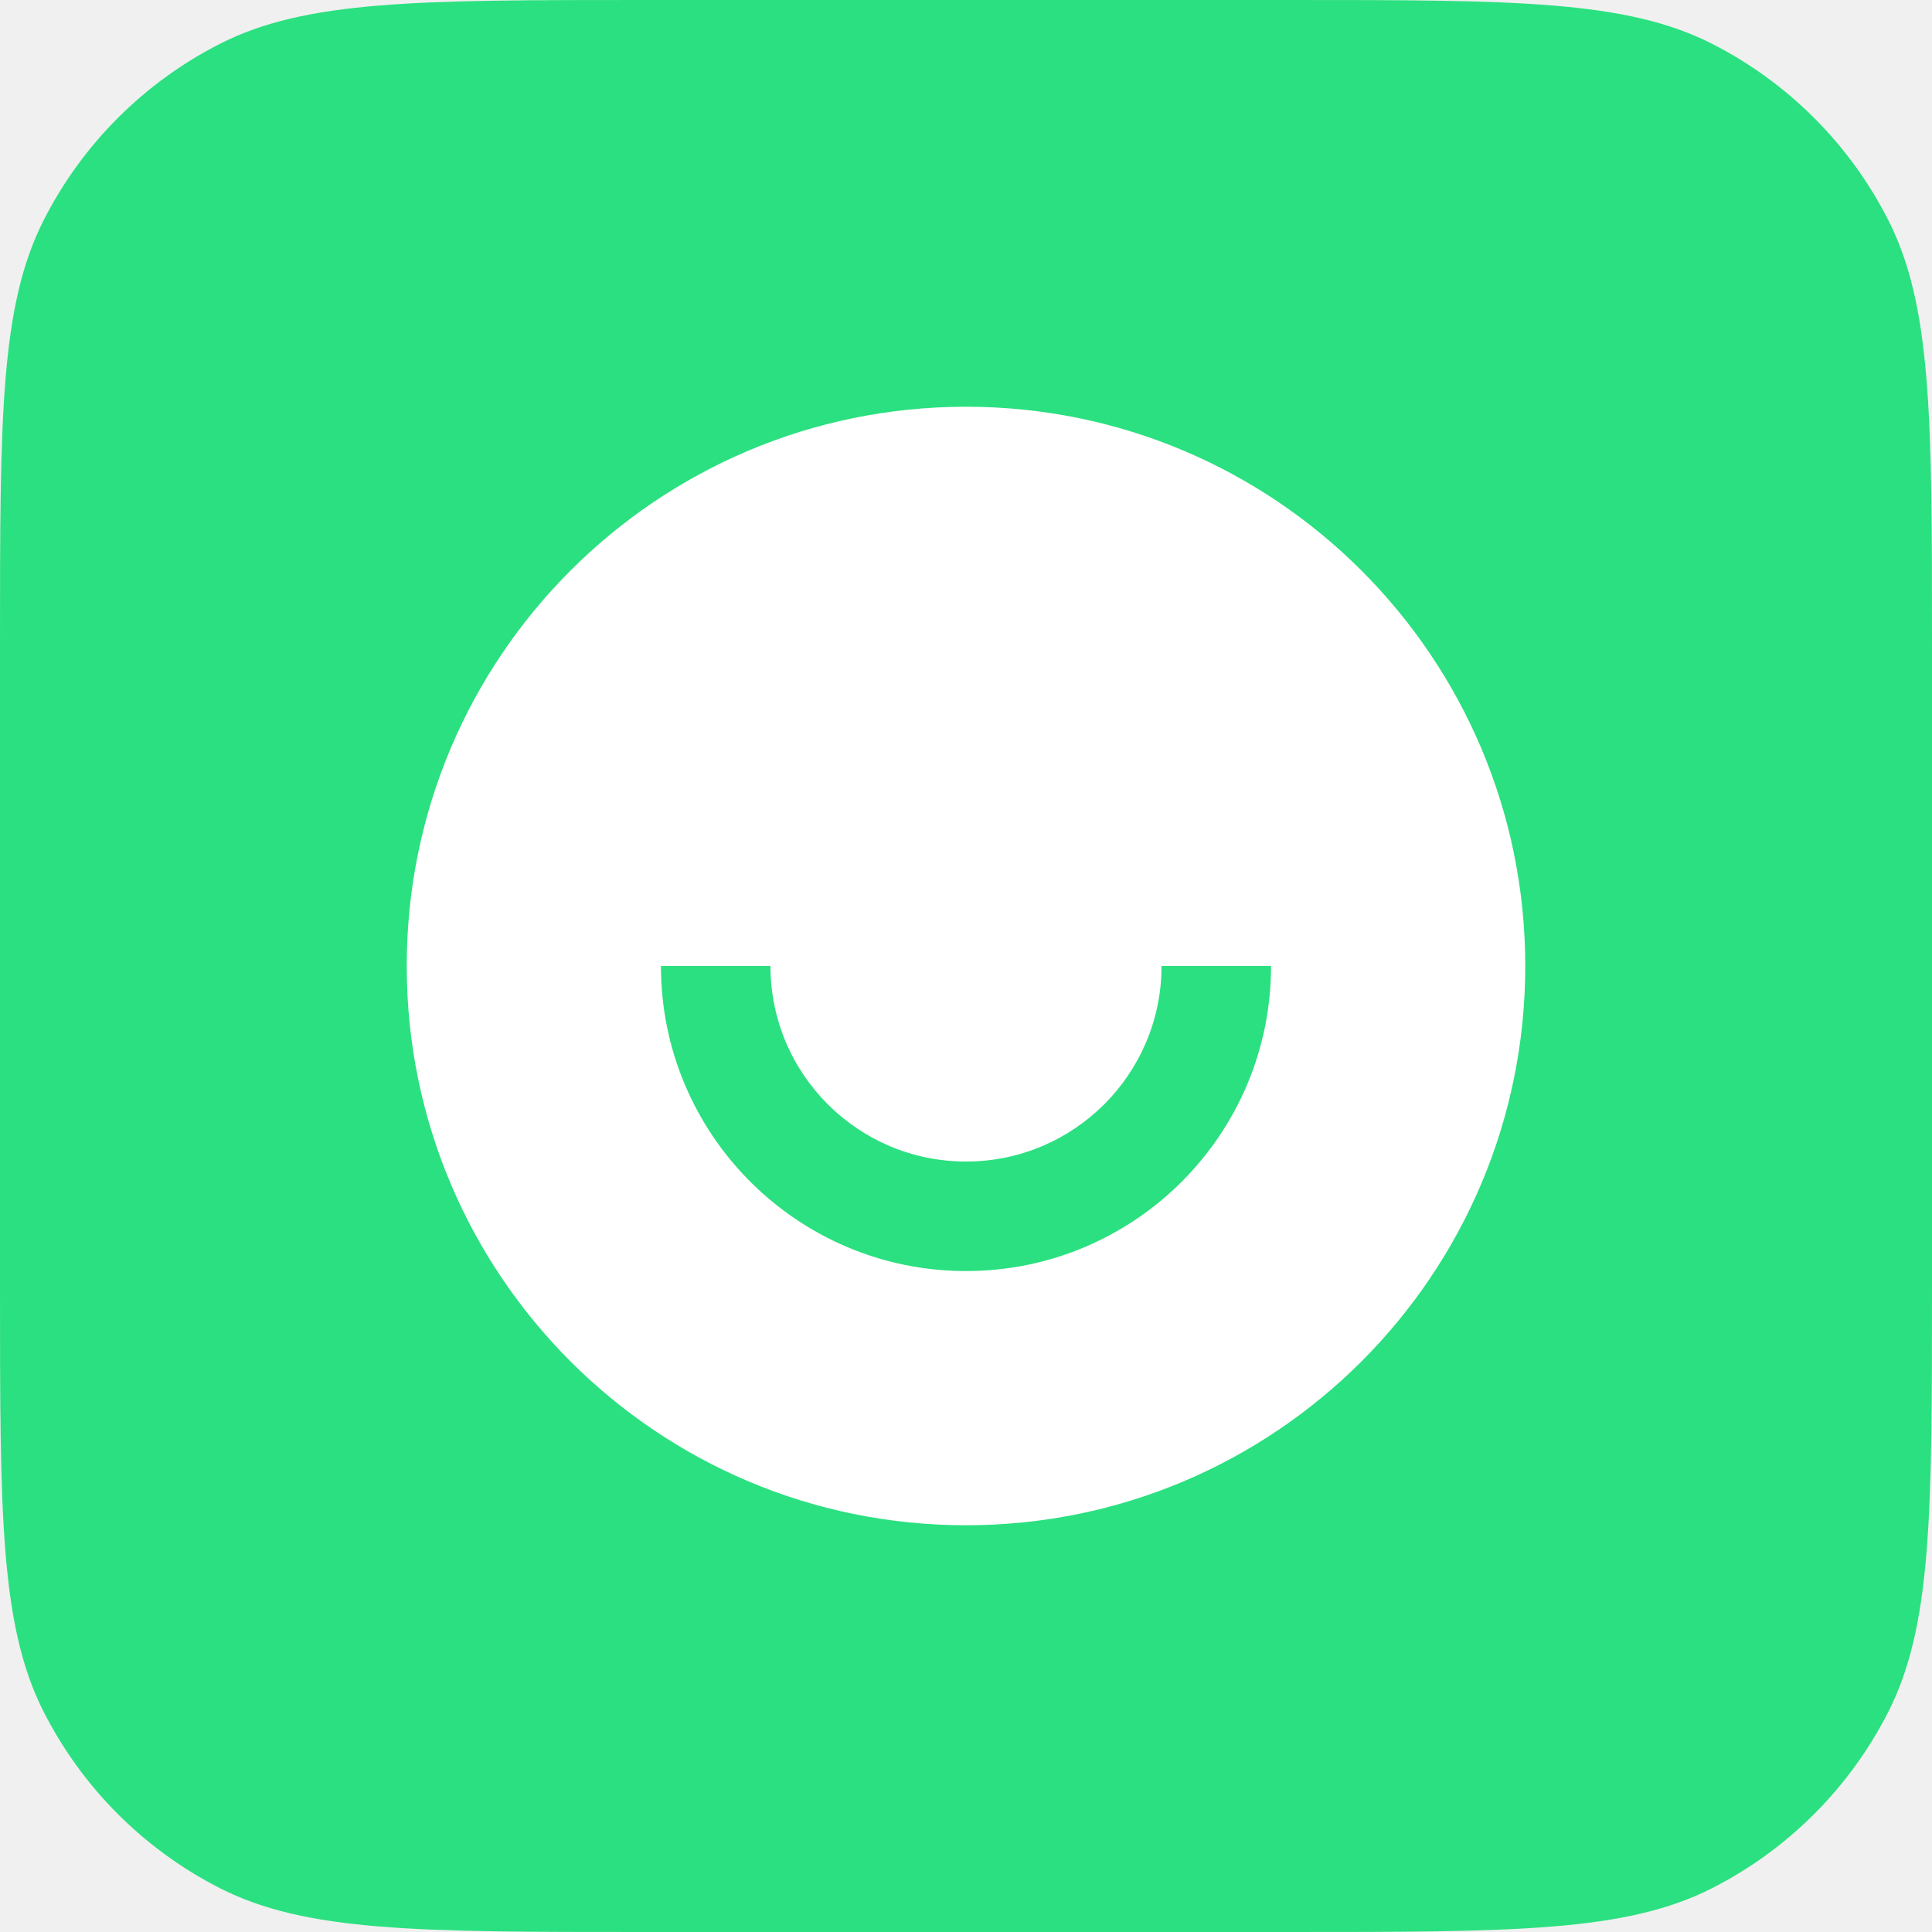
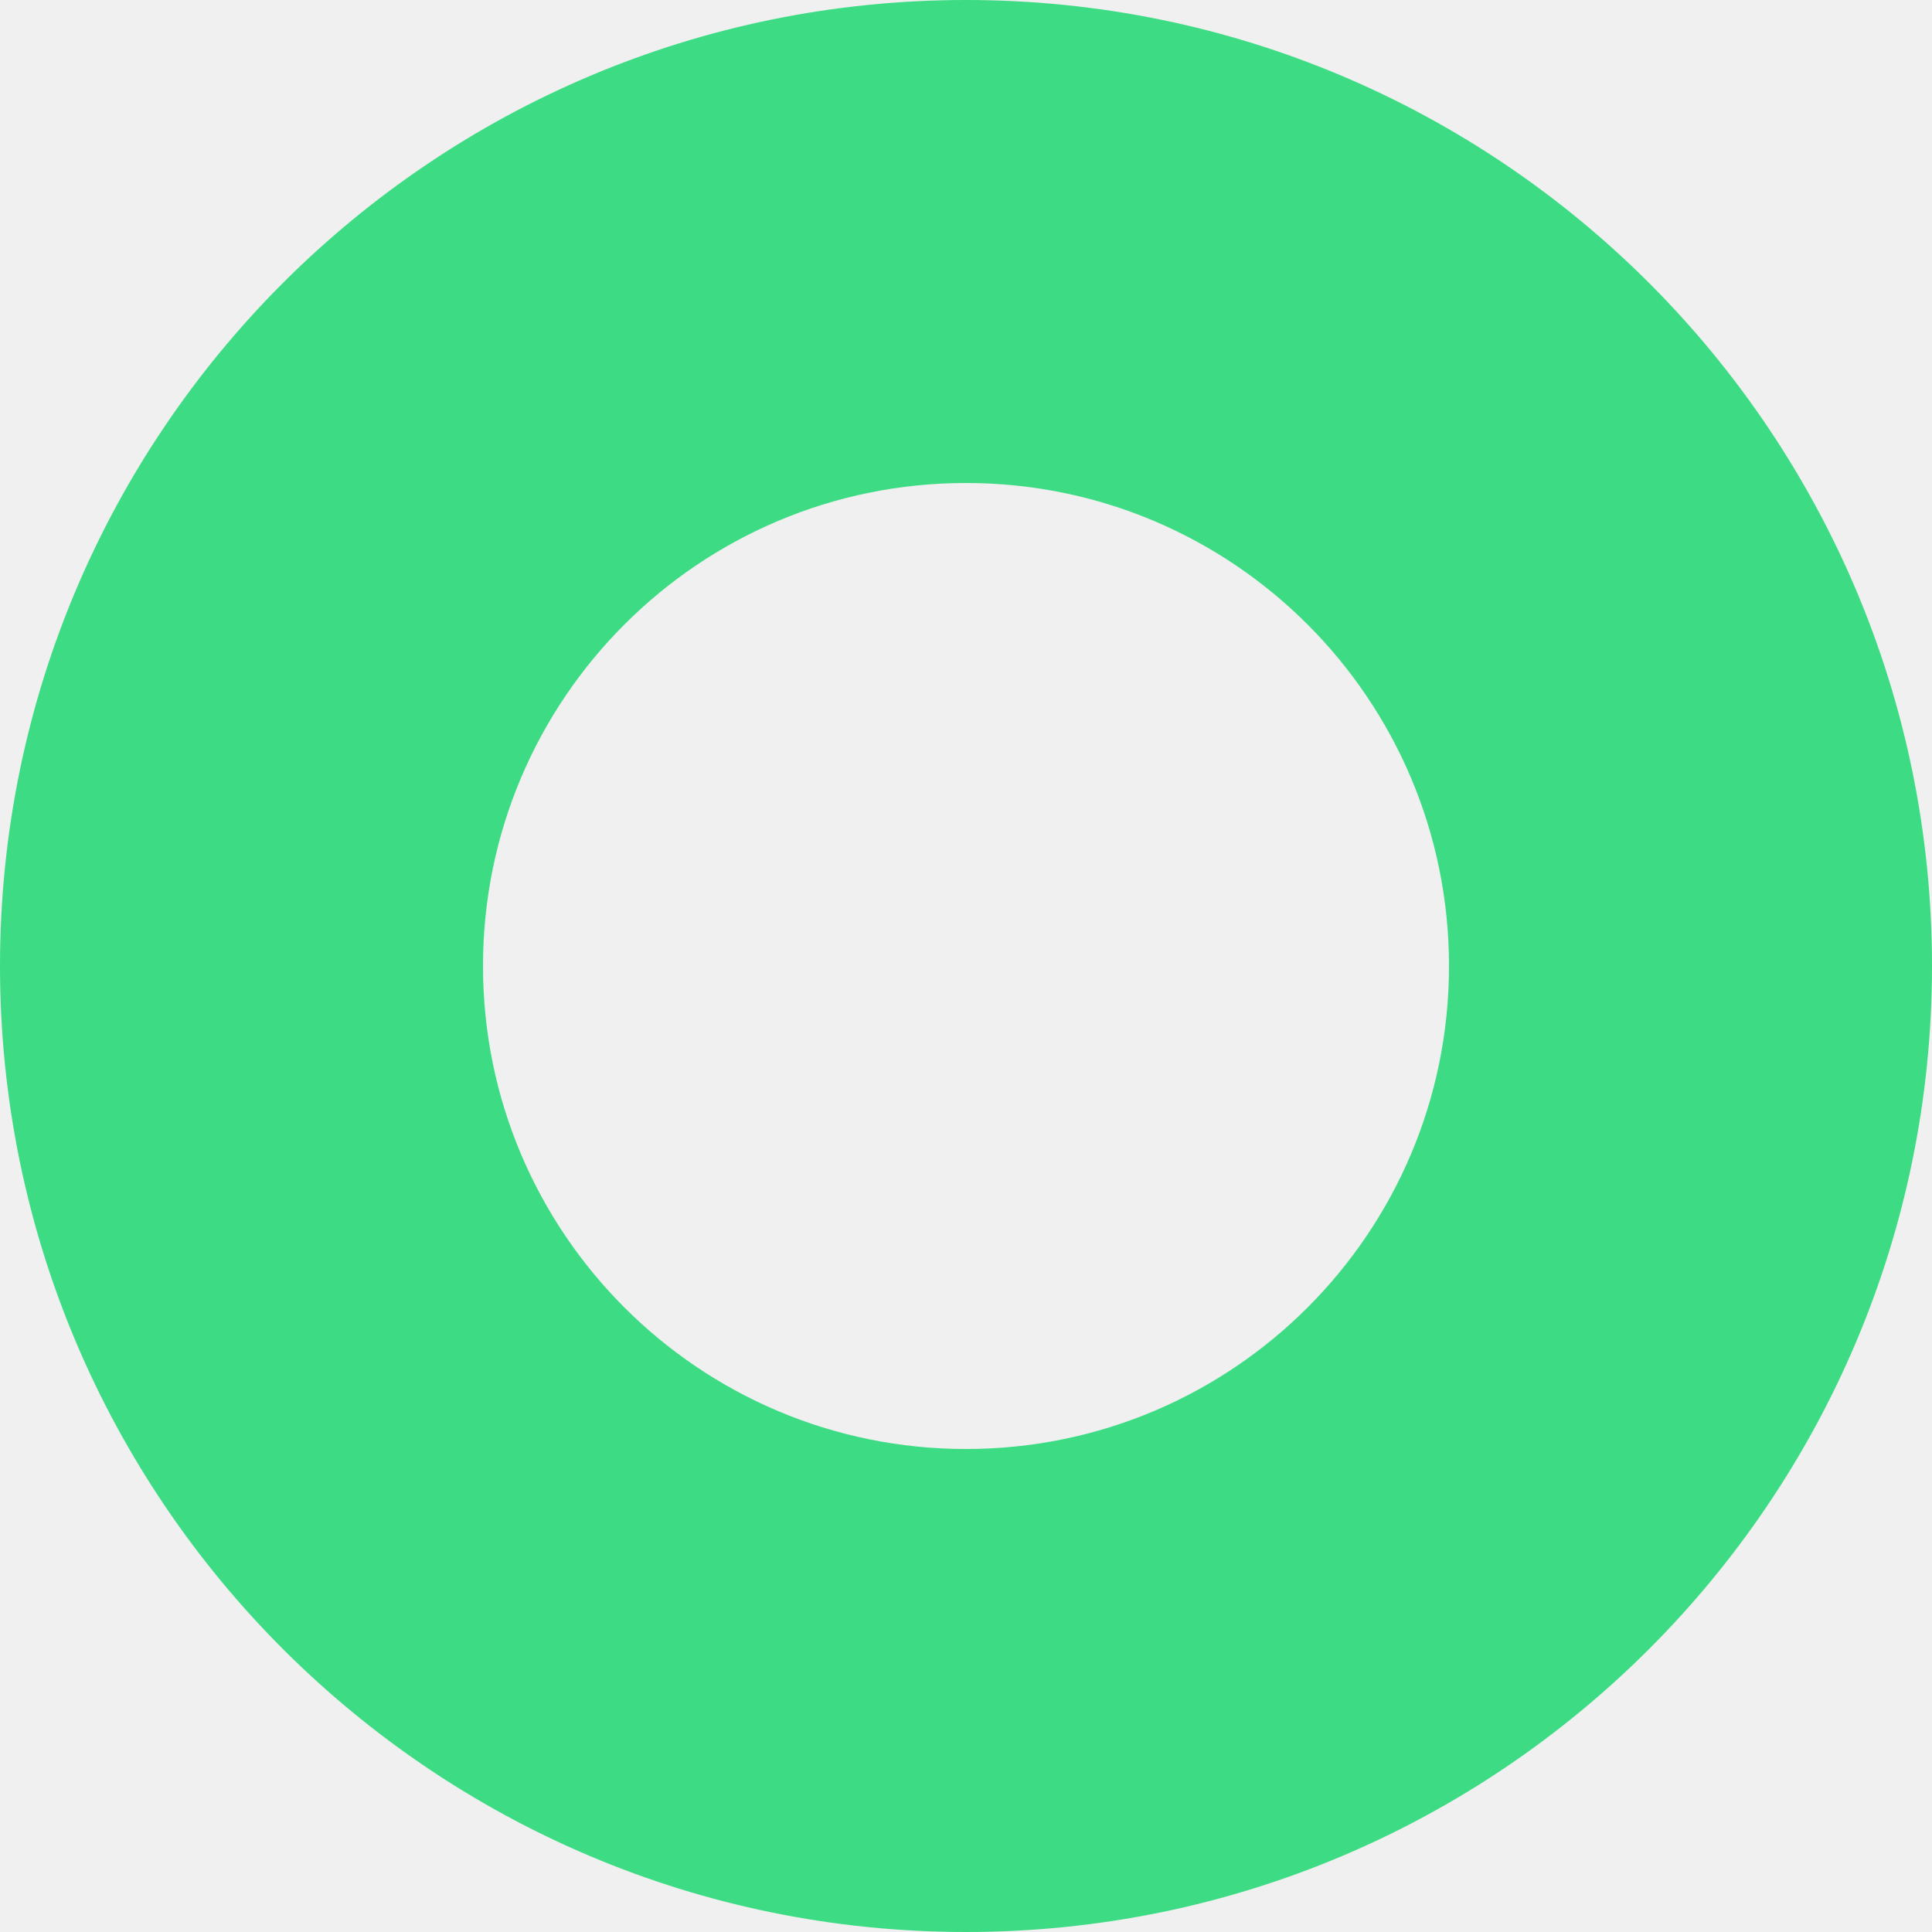
- <svg xmlns="http://www.w3.org/2000/svg" width="38" height="38" fill="none">
-   <path d="M0 12.667c0-4.434 0-6.651.863-8.344a7.917 7.917 0 0 1 3.46-3.46C6.016 0 8.233 0 12.667 0h12.666c4.434 0 6.651 0 8.344.863 1.49.759 2.701 1.97 3.46 3.46C38 6.016 38 8.233 38 12.667v12.666c0 4.434 0 6.651-.863 8.344a7.917 7.917 0 0 1-3.46 3.46c-1.693.863-3.91.863-8.344.863H12.667c-4.434 0-6.651 0-8.344-.863a7.917 7.917 0 0 1-3.46-3.46C0 31.984 0 29.767 0 25.333V12.667z" fill="#2BE080" />
-   <circle cx="19" cy="19" r="11" fill="#fff" />
-   <path fill-rule="evenodd" clip-rule="evenodd" d="M15.154 19a3.846 3.846 0 1 0 7.692 0H25a6 6 0 0 1-12 0h2.154z" fill="#2BE080" />
+ <svg xmlns="http://www.w3.org/2000/svg" width="38" height="38" viewBox="0 0 38 38" fill="none">
+   <path fill-rule="evenodd" clip-rule="evenodd" d="M19 38C29.493 38 38 29.493 38 19C38 8.507 29.493 0 19 0C8.507 0 0 8.507 0 19C0 29.493 8.507 38 19 38ZM19 28.5C24.247 28.5 28.5 24.247 28.5 19C28.5 13.753 24.247 9.5 19 9.5C13.753 9.5 9.5 13.753 9.5 19C9.5 24.247 13.753 28.5 19 28.5Z" fill="#3DDC84" />
</svg>
